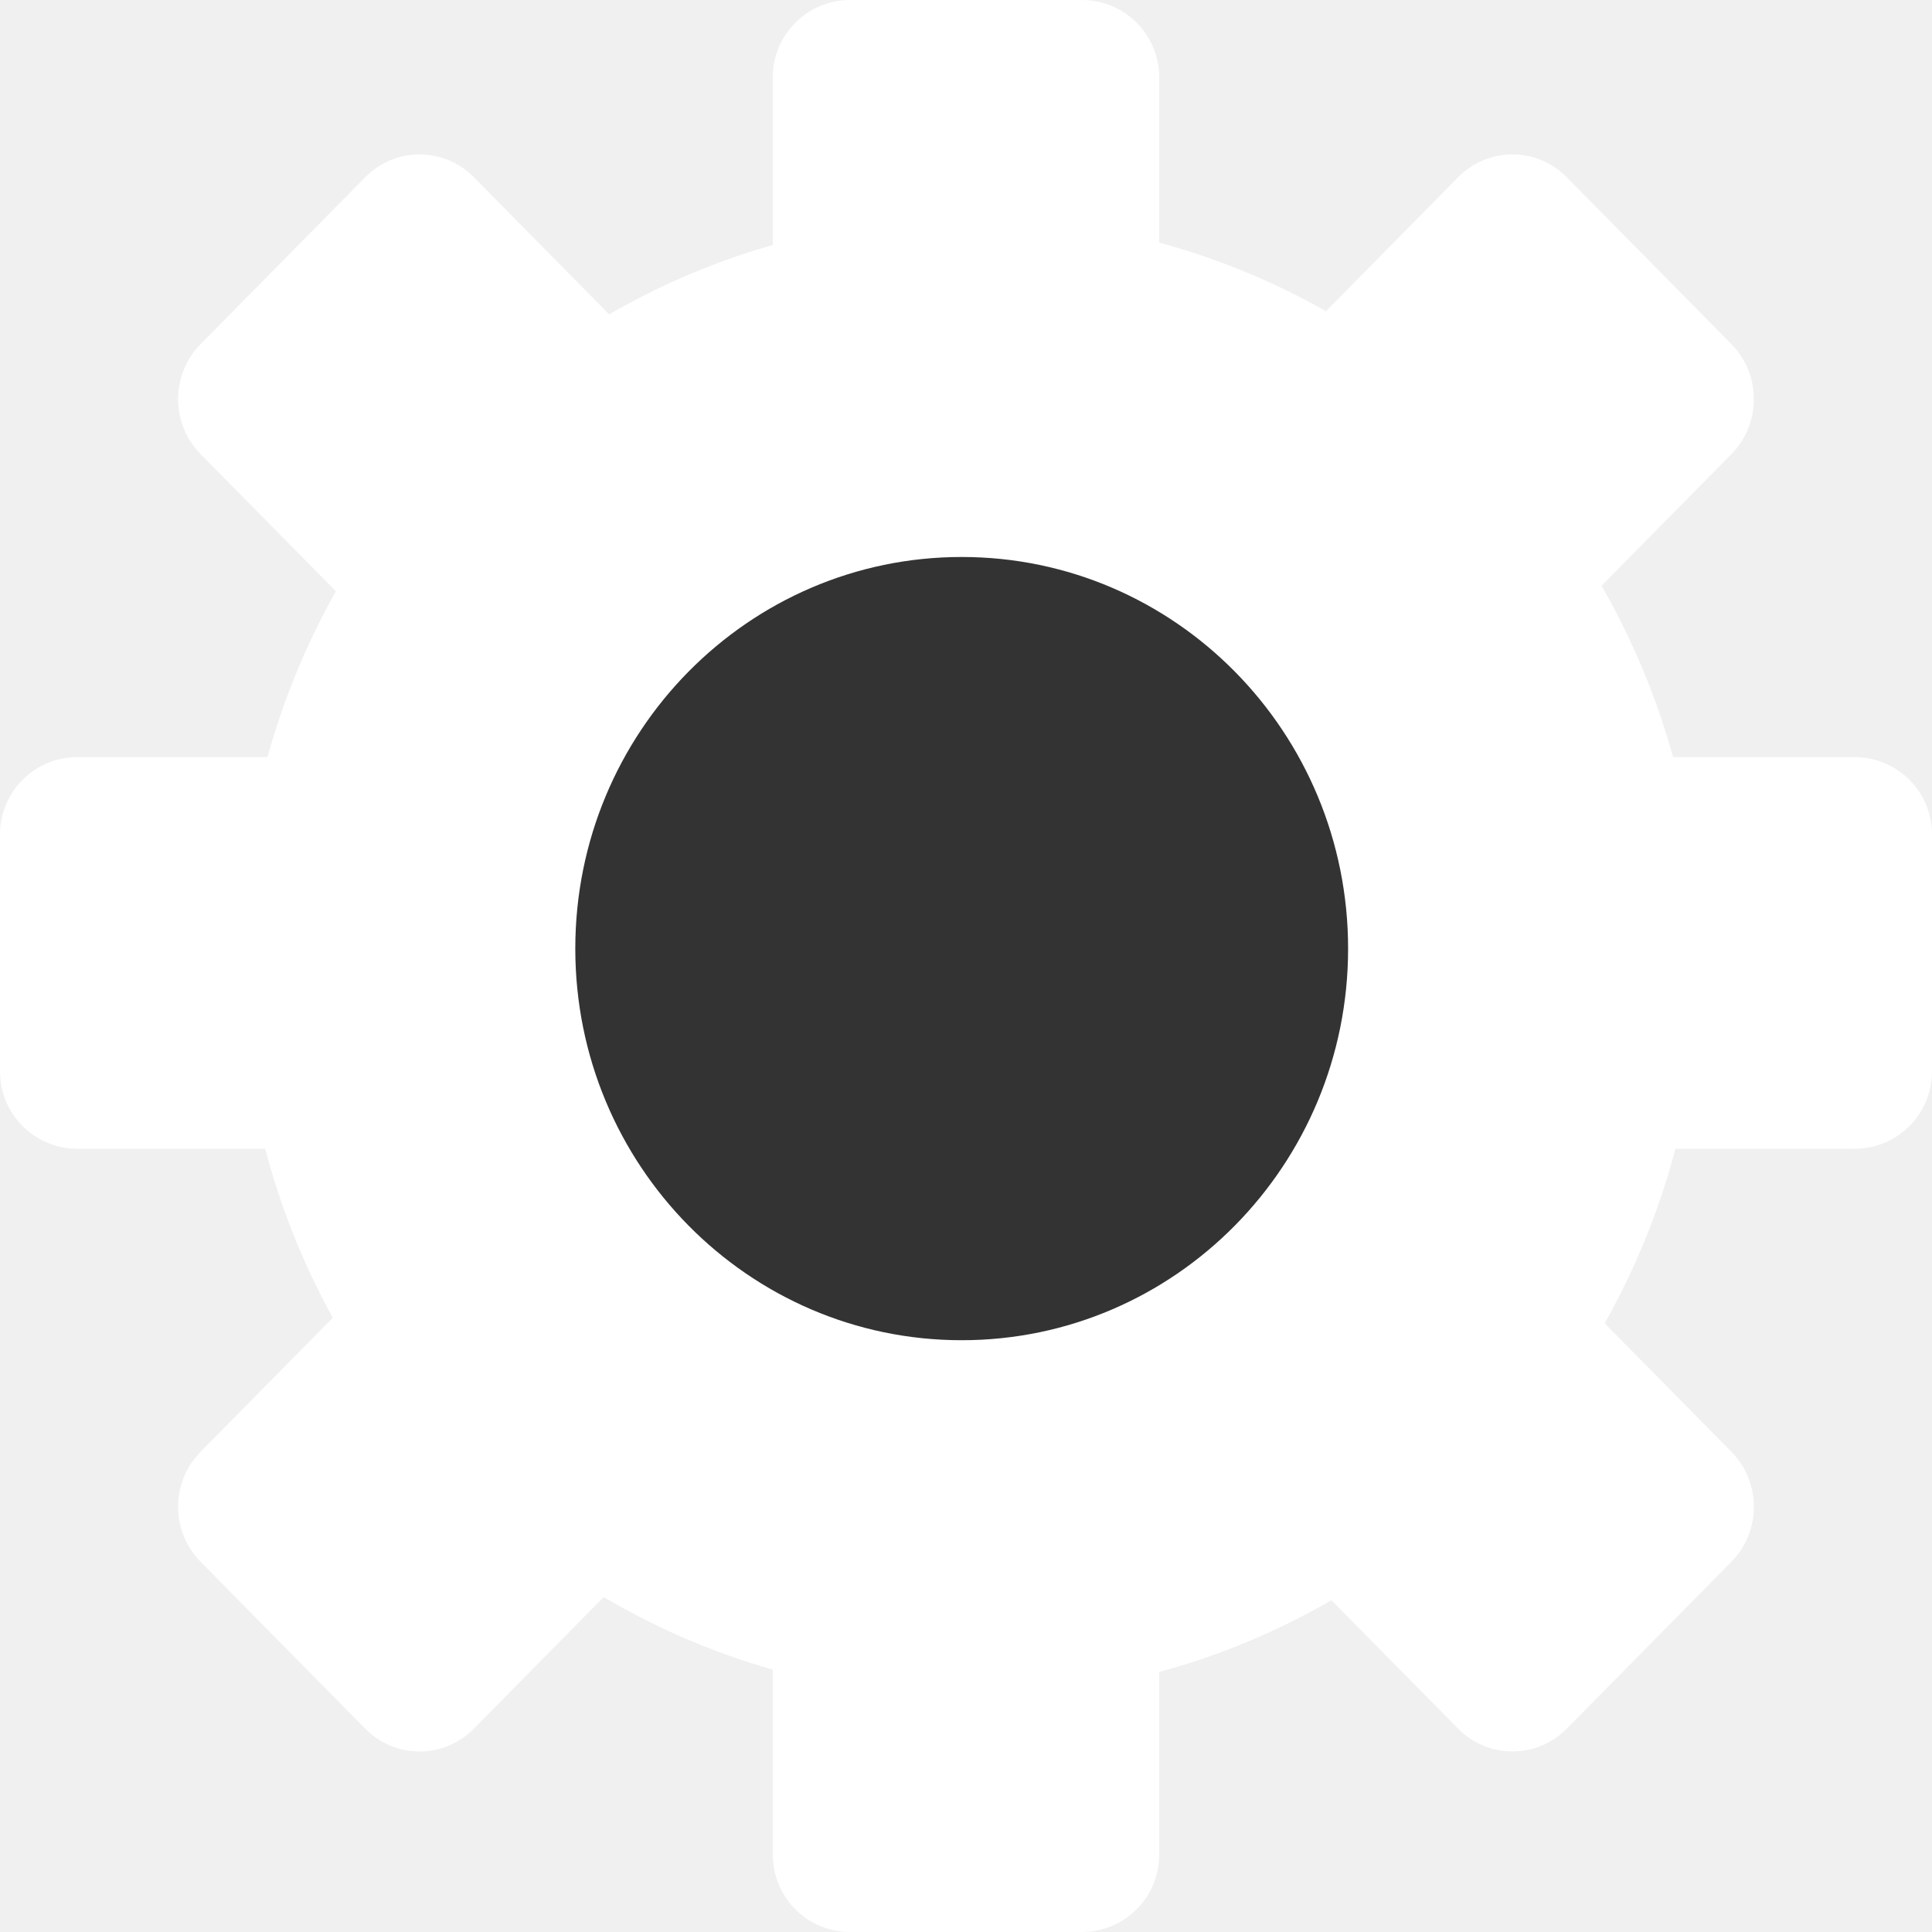
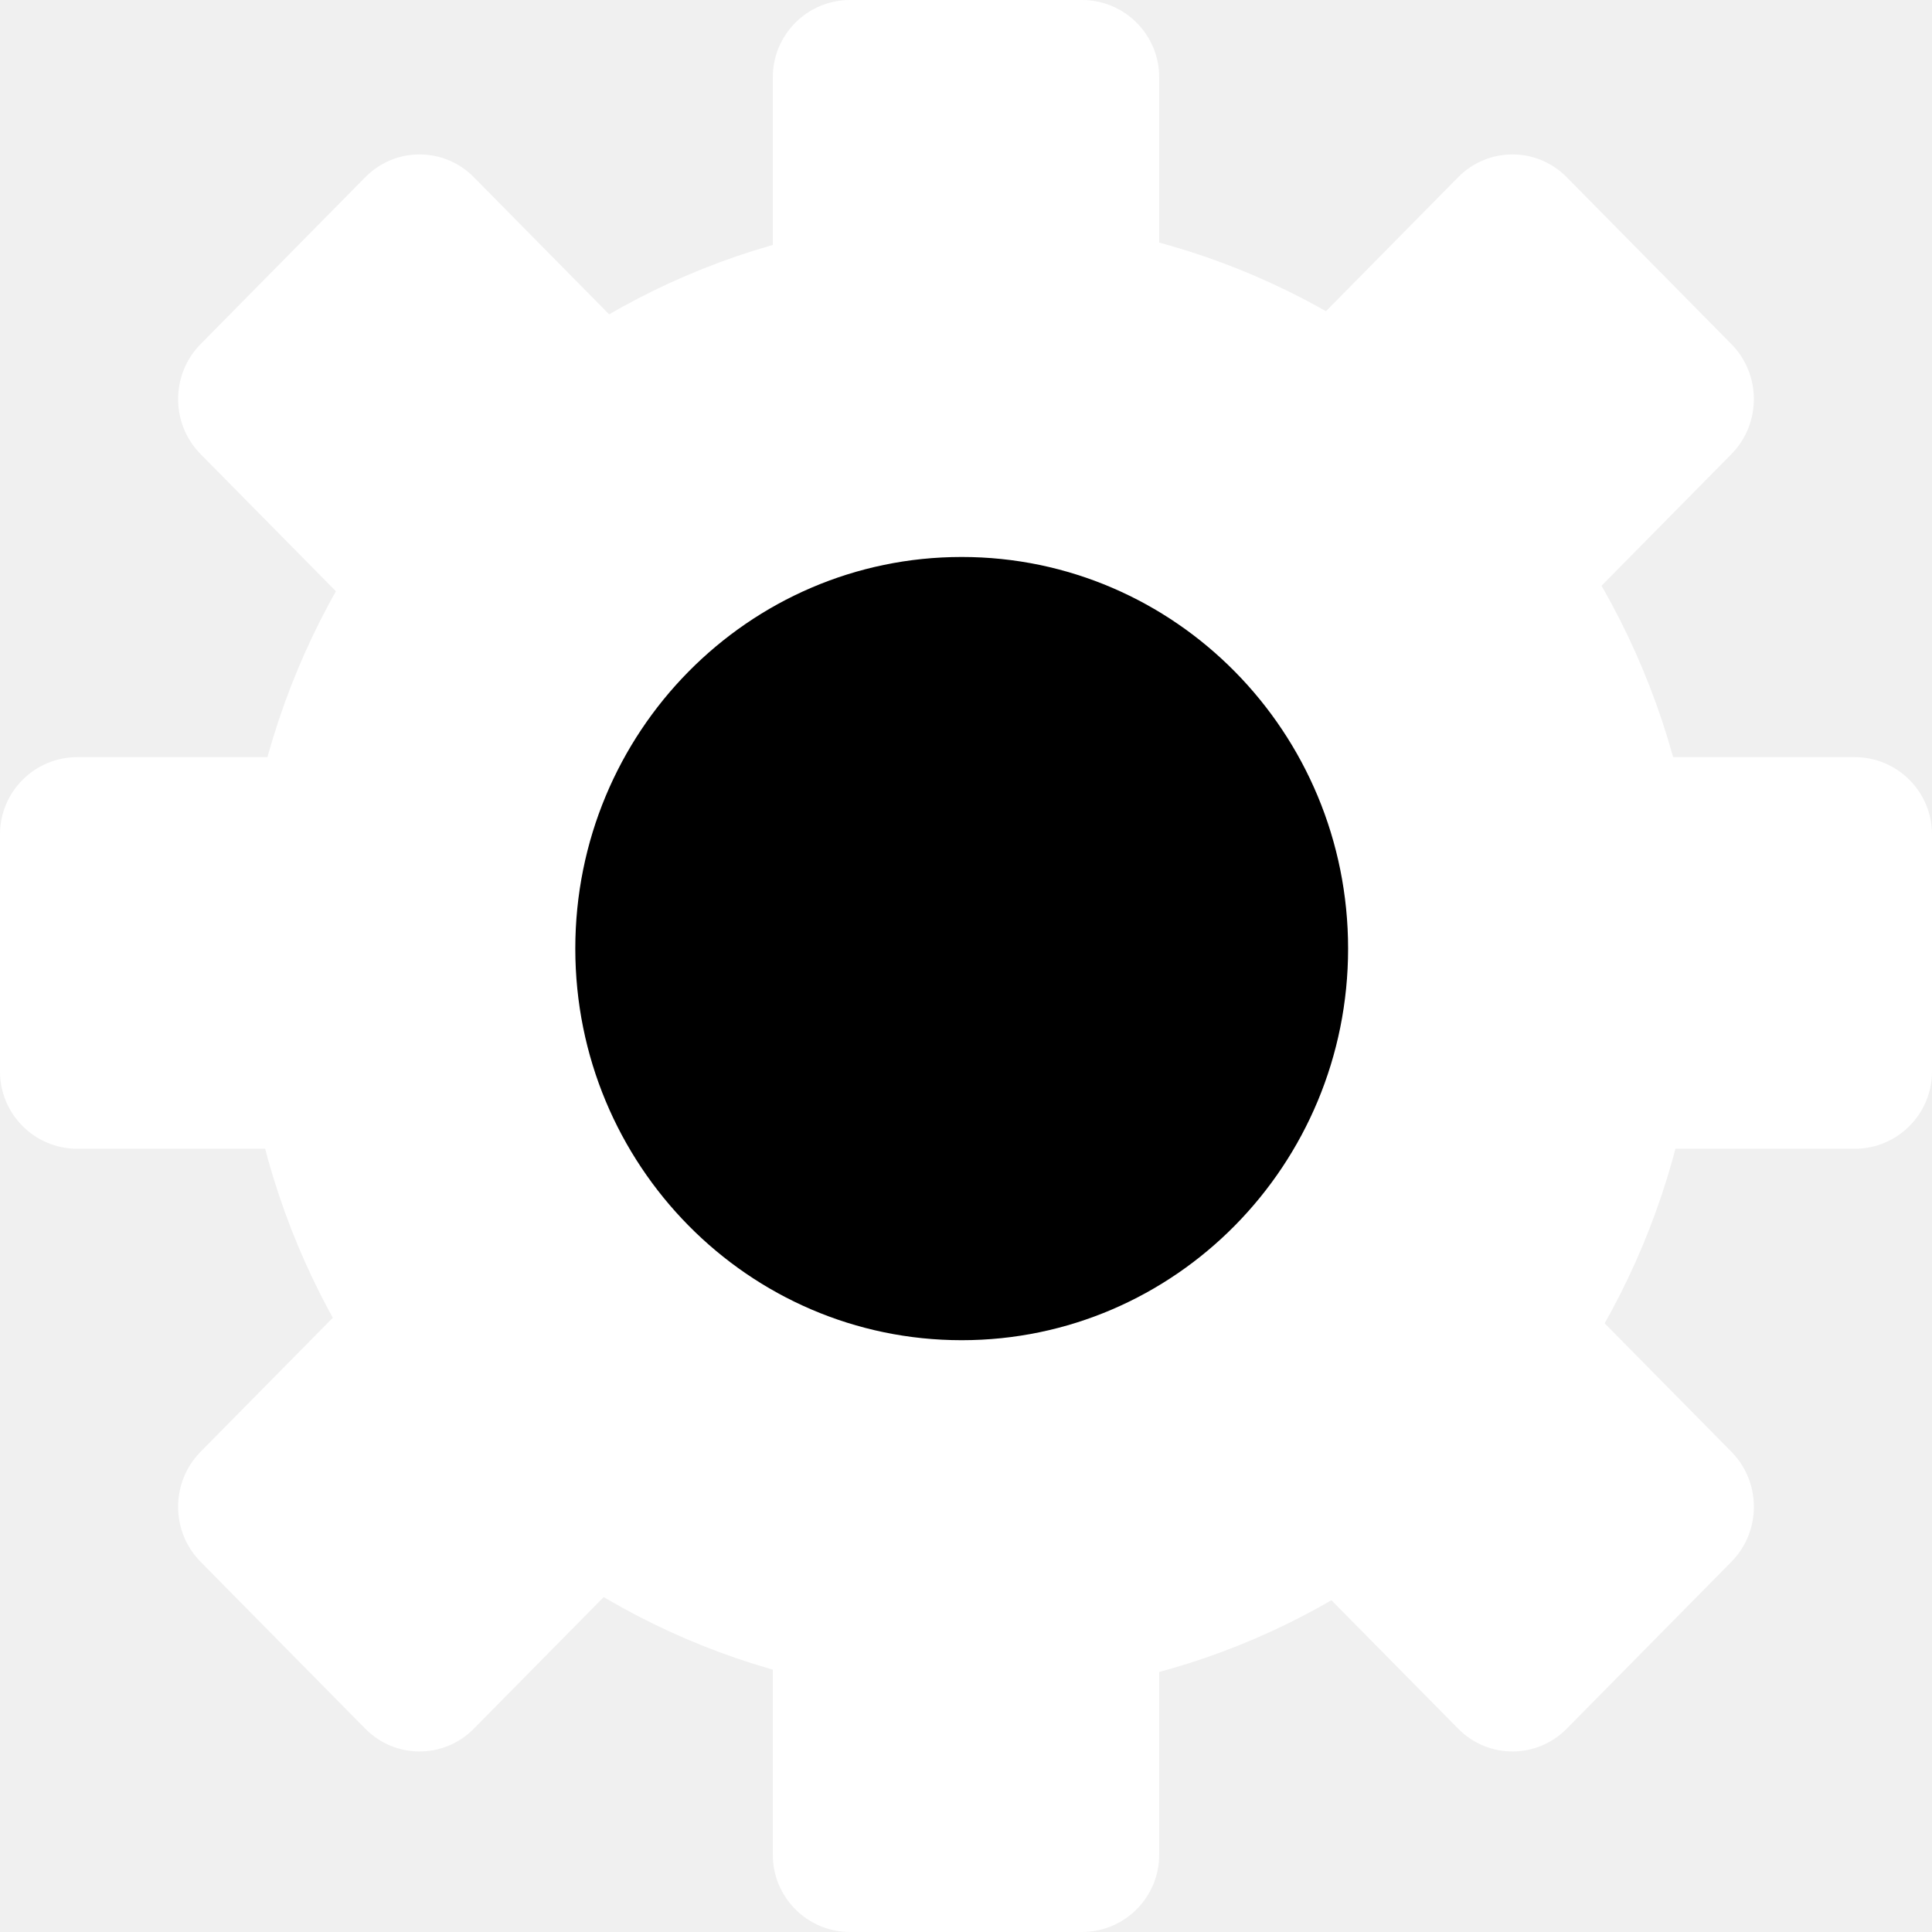
- <svg xmlns="http://www.w3.org/2000/svg" xmlns:xlink="http://www.w3.org/1999/xlink" width="75" height="75" viewBox="0 0 75 75" version="1.1">
-   <g id="Canvas" transform="translate(896 -322)">
-     <g id="Cog">
-       <g id="Canvas">
-         <g id="Cog">
-           <g id="Group">
-             <g id="Ellipse">
-               <g id="Vector">
-                 <use xlink:href="#path0_fill" transform="translate(-886.667 330.446)" fill="#FFFFFF" />
+ <svg xmlns="http://www.w3.org/2000/svg" width="75" height="75" viewBox="0 0 75 75" version="1.1">
+   <g data-name="Canvas" fill="none">
+     <g data-name="Cog">
+       <g data-name="Canvas">
+         <g data-name="Cog">
+           <g data-name="Group">
+             <g data-name="Ellipse">
+               <g data-name="Vector">
+                 <path d="M 56.667 28.716C 56.667 44.576 43.981 57.432 28.333 57.432C 12.685 57.432 0 44.576 0 28.716C 0 12.857 12.685 0 28.333 0C 43.981 0 56.667 12.857 56.667 28.716Z" transform="translate(9.33301 8.44598)" fill="white" />
              </g>
            </g>
-             <g id="Rectangle">
-               <g id="Vector">
-                 <use xlink:href="#path1_fill" transform="translate(-896 351.392)" fill="#FFFFFF" />
+             <g data-name="Rectangle">
+               <g data-name="Vector">
+                 <path d="M 0 3C 0 1.343 1.343 0 3 0L 72 0C 73.657 0 75 1.343 75 3L 75 12.203C 75 13.86 73.657 15.203 72 15.203L 3 15.203C 1.343 15.203 0 13.86 0 12.203L 0 3Z" transform="translate(0 29.3919)" fill="white" />
              </g>
            </g>
-             <g id="Rectangle">
-               <g id="Vector">
-                 <use xlink:href="#path2_fill" transform="matrix(0.702345 -0.711836 0.702345 0.711836 -890.32 380.493)" fill="#FFFFFF" />
+             <g data-name="Rectangle">
+               <g data-name="Vector">
+                 <path d="M 0 3C 0 1.343 1.343 0 3 0L 72.508 0C 74.165 0 75.508 1.343 75.508 3L 75.508 12.102C 75.508 13.758 74.165 15.102 72.508 15.102L 3 15.102C 1.343 15.102 0 13.758 0 12.102L 0 3Z" transform="matrix(0.702345 -0.711836 0.702345 0.711836 5.67999 58.4931)" fill="white" />
              </g>
            </g>
-             <g id="Rectangle">
-               <g id="Vector">
-                 <use xlink:href="#path3_fill" transform="matrix(6.50406e-17 -1 1 6.68103e-17 -866 397)" fill="#FFFFFF" />
+             <g data-name="Rectangle">
+               <g data-name="Vector">
+                 <path d="M 0 3C 0 1.343 1.343 0 3 0L 72 0C 73.657 0 75 1.343 75 3L 75 12C 75 13.657 73.657 15 72 15L 3 15C 1.343 15 0 13.657 0 12L 0 3Z" transform="matrix(0 -1 1 0 30 75)" fill="white" />
              </g>
            </g>
-             <g id="Rectangle">
-               <g id="Vector">
-                 <use xlink:href="#path2_fill" transform="matrix(-0.702345 -0.711836 0.702345 -0.711836 -837.287 391.243)" fill="#FFFFFF" />
+             <g data-name="Rectangle">
+               <g data-name="Vector">
+                 <path d="M 0 3C 0 1.343 1.343 0 3 0L 72.508 0C 74.165 0 75.508 1.343 75.508 3L 75.508 12.102C 75.508 13.758 74.165 15.102 72.508 15.102L 3 15.102C 1.343 15.102 0 13.758 0 12.102L 0 3Z" transform="matrix(-0.702345 -0.711836 0.702345 -0.711836 58.713 69.243)" fill="white" />
              </g>
            </g>
          </g>
-           <g id="Ellipse">
-             <g id="Vector">
-               <use xlink:href="#path4_fill" transform="translate(-873.667 343.622)" fill="#333333" />
+           <g data-name="Ellipse">
+             <g data-name="Vector">
+               <path d="M 30 15.203C 30 23.599 23.284 30.405 15 30.405C 6.716 30.405 0 23.599 0 15.203C 0 6.806 6.716 0 15 0C 23.284 0 30 6.806 30 15.203Z" transform="translate(22.333 21.6216)" fill="black" />
            </g>
          </g>
        </g>
      </g>
    </g>
  </g>
-   <defs>
-     <path id="path0_fill" d="M 56.667 28.716C 56.667 44.576 43.981 57.432 28.333 57.432C 12.685 57.432 0 44.576 0 28.716C 0 12.857 12.685 0 28.333 0C 43.981 0 56.667 12.857 56.667 28.716Z" />
-     <path id="path1_fill" d="M 0 3C 0 1.343 1.343 0 3 0L 72 0C 73.657 0 75 1.343 75 3L 75 12.203C 75 13.86 73.657 15.203 72 15.203L 3 15.203C 1.343 15.203 0 13.86 0 12.203L 0 3Z" />
-     <path id="path2_fill" d="M 0 3C 0 1.343 1.343 0 3 0L 72.508 0C 74.165 0 75.508 1.343 75.508 3L 75.508 12.102C 75.508 13.758 74.165 15.102 72.508 15.102L 3 15.102C 1.343 15.102 0 13.758 0 12.102L 0 3Z" />
-     <path id="path3_fill" d="M 0 3C 0 1.343 1.343 0 3 0L 72 0C 73.657 0 75 1.343 75 3L 75 12C 75 13.657 73.657 15 72 15L 3 15C 1.343 15 0 13.657 0 12L 0 3Z" />
-     <path id="path4_fill" d="M 30 15.203C 30 23.599 23.284 30.405 15 30.405C 6.716 30.405 0 23.599 0 15.203C 0 6.806 6.716 0 15 0C 23.284 0 30 6.806 30 15.203Z" />
-   </defs>
</svg>
